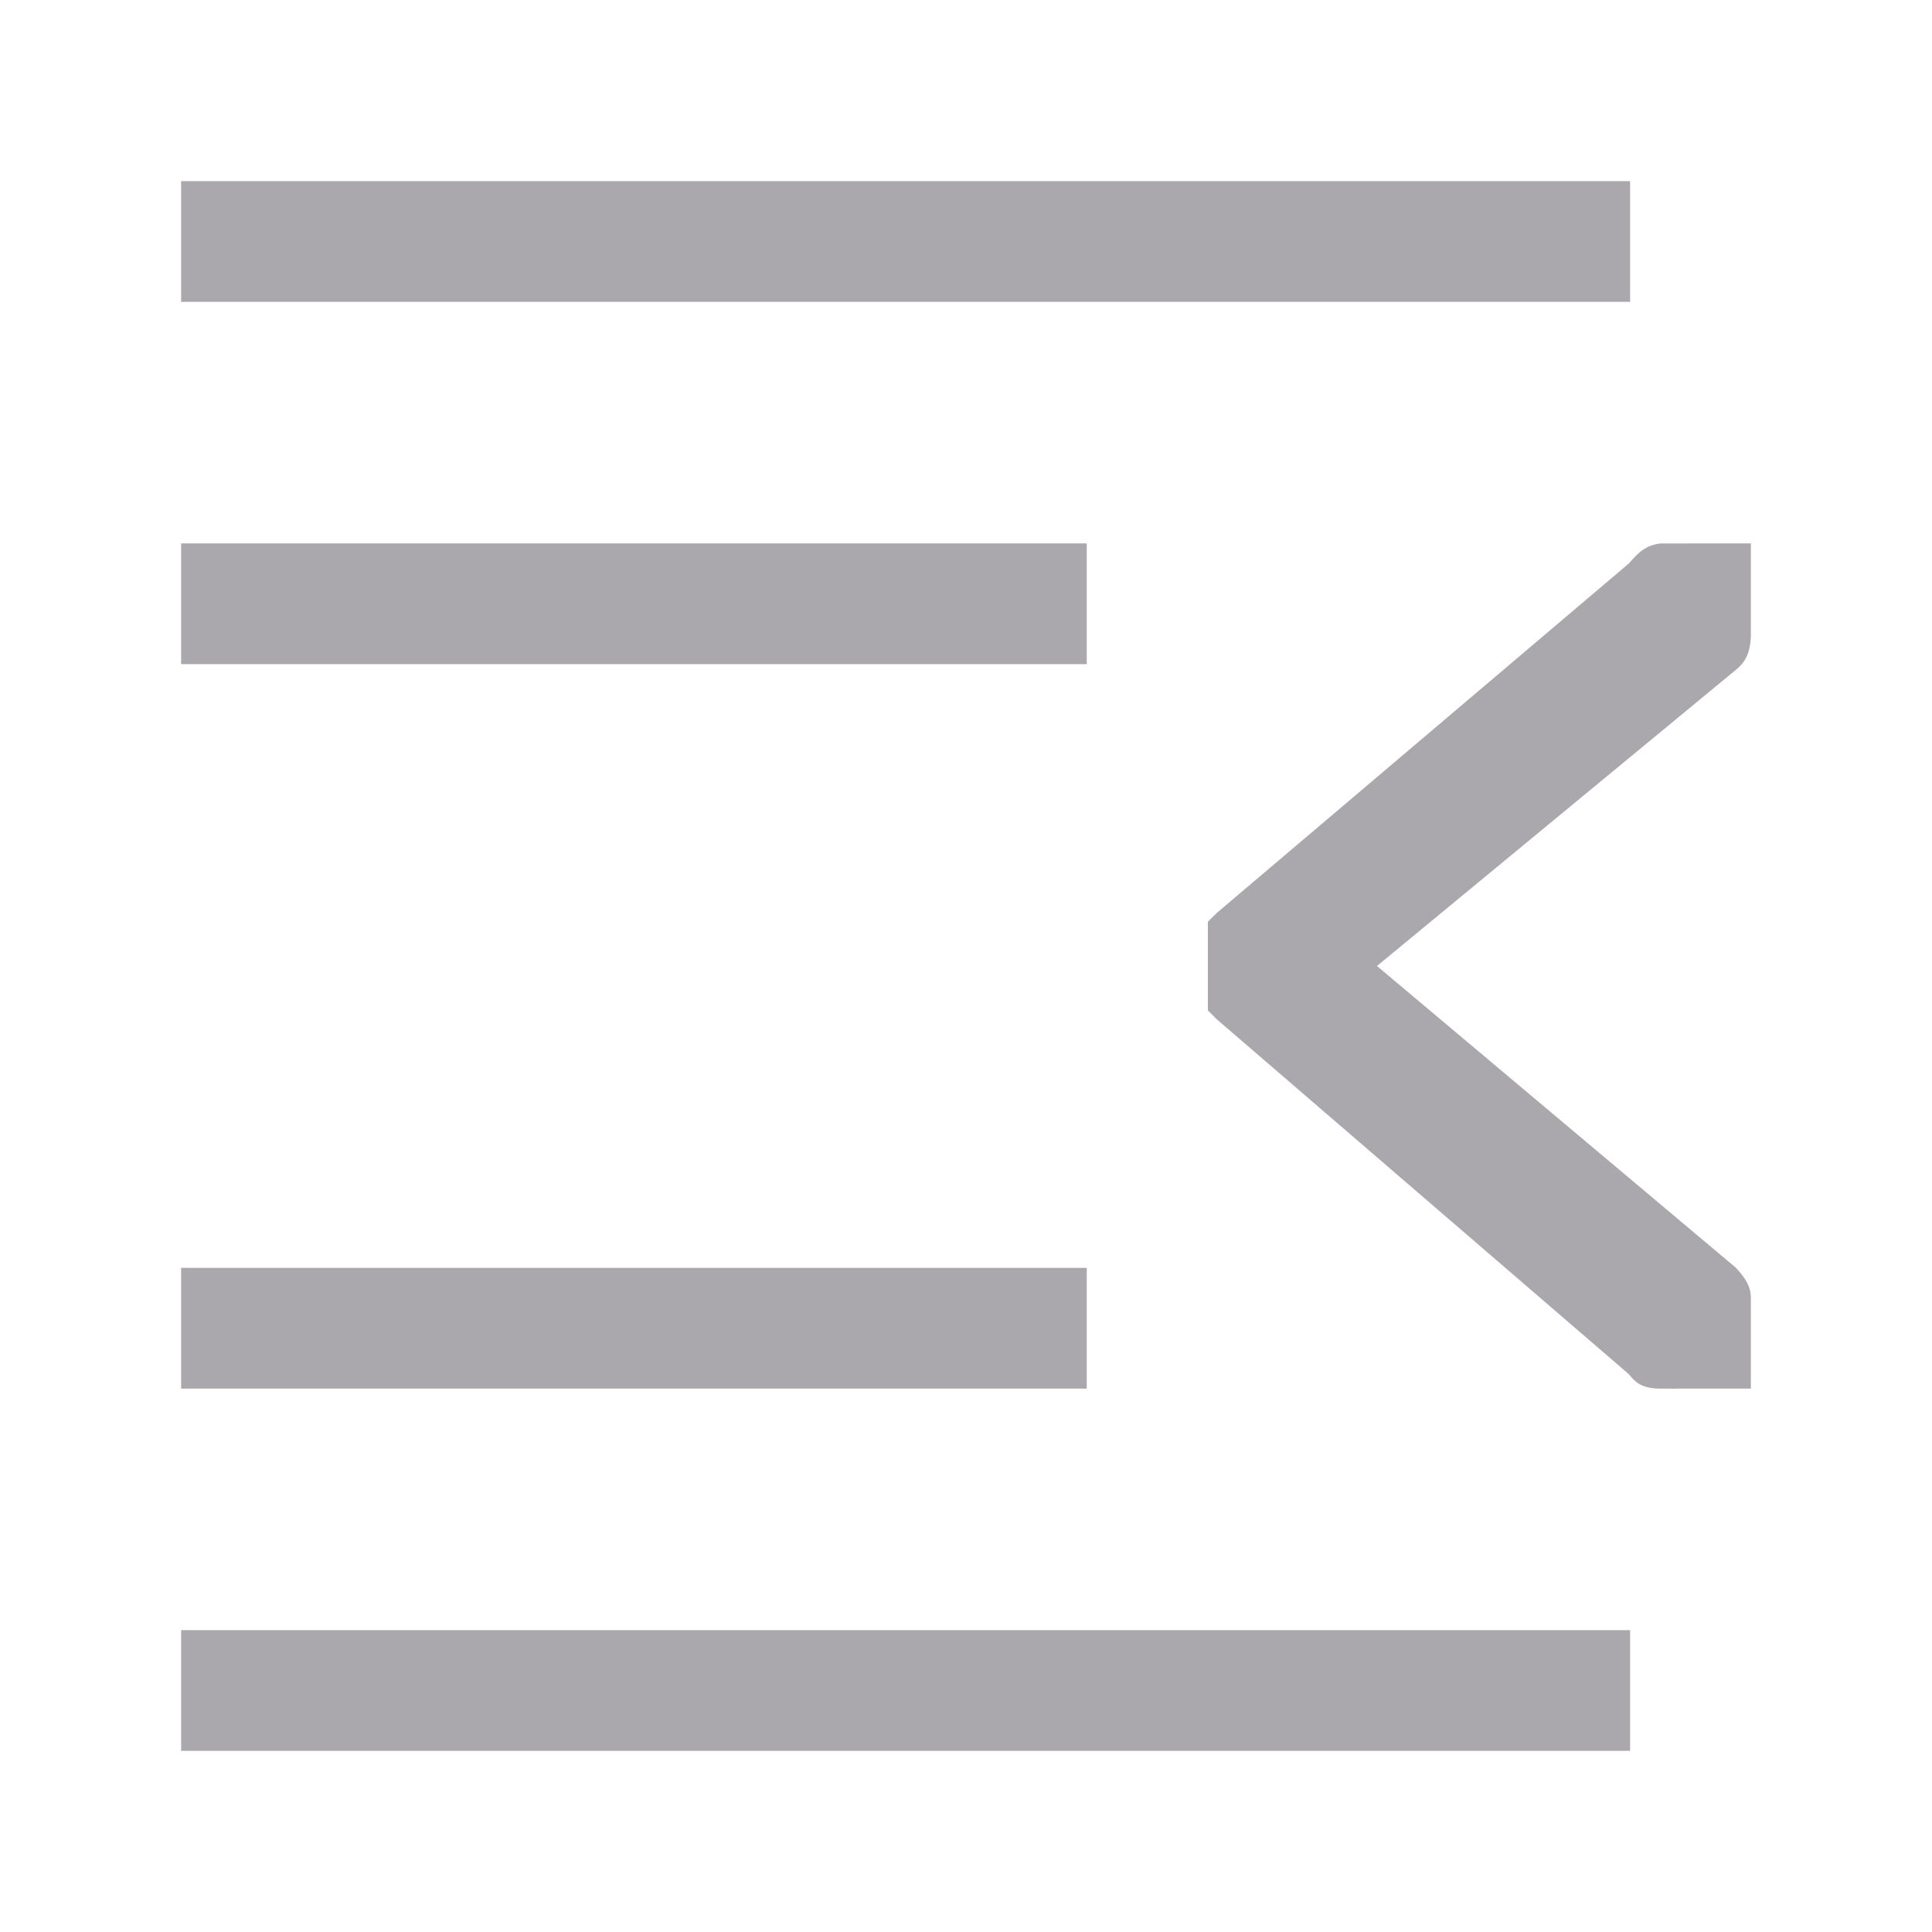
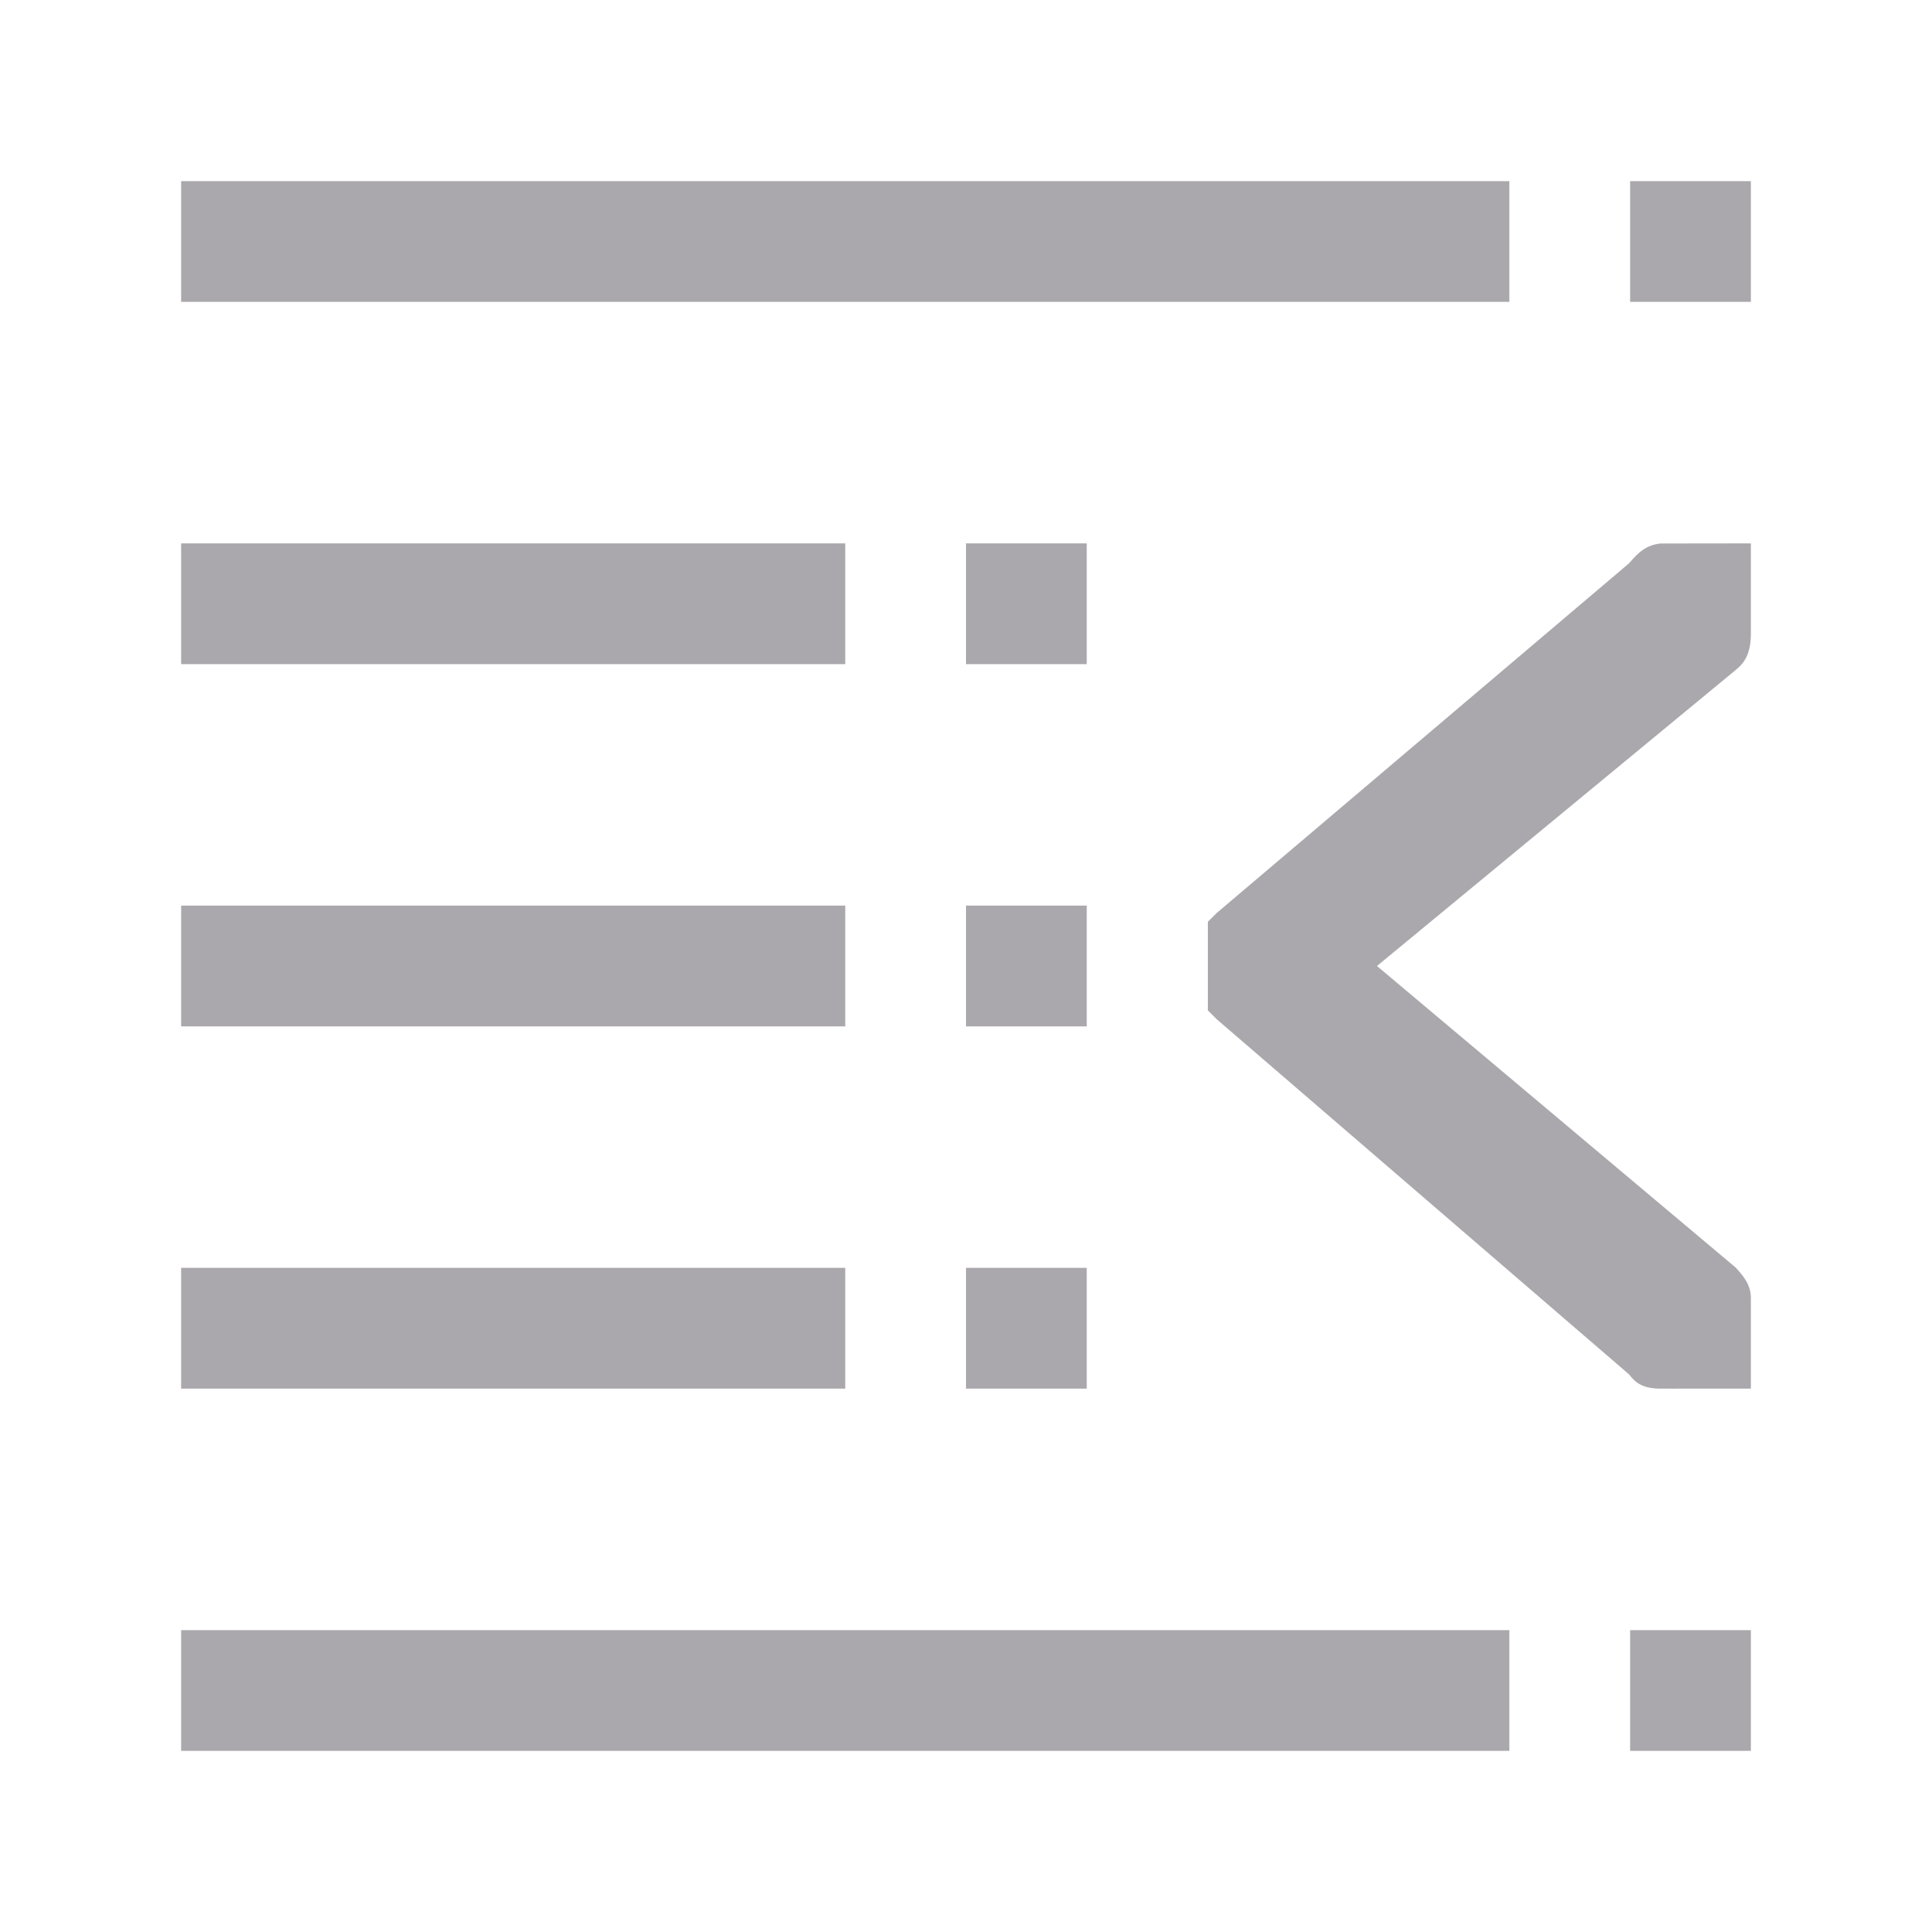
<svg xmlns="http://www.w3.org/2000/svg" height="32" viewBox="0 0 32 32" width="32">
-   <path d="m27 3v2h-24v-2zm2 6v1.5c0 .357-.132.5-.25.596l-5.943 4.904 5.943 4.996c.132.145.25.288.25.504v1.5h-1.238c-.03.004-.058-.002-.088 0h-.174c-.331 0-.434-.131-.518-.236l-6.826-5.879-.152-.152c0-.01.002-.018.002-.027v-1.439l.15-.148 6.826-5.789c.156-.183.279-.299.518-.328zm-11 0v2h-15v-2zm0 12v2h-15v-2zm9 6v2h-24v-2z" fill="#aaa8ac" stroke-width="1.333" />
+   <path d="m29 3v2h-2v-2zm-4 0v2h-22v-2zm4 6v1.5c0 .357-.132.5-.25.596l-5.943 4.904 5.943 4.996c.132.145.25.288.25.504v1.5h-1.238c-.03.004-.058-.002-.088 0h-.174c-.331 0-.434-.131-.518-.236l-6.826-5.879-.152-.152c0-.01.002-.018.002-.027v-1.439l.15-.148 6.826-5.789c.156-.183.279-.299.518-.328zm-11 0v2h-2v-2zm-4 0v2h-11v-2zm4 6v2h-2v-2zm-4 0v2h-11v-2zm4 6v2h-2v-2zm-4 0v2h-11v-2zm15 6v2h-2v-2zm-4 0v2h-22v-2z" fill="#aaa8ac" stroke-width="1.333" />
</svg>
